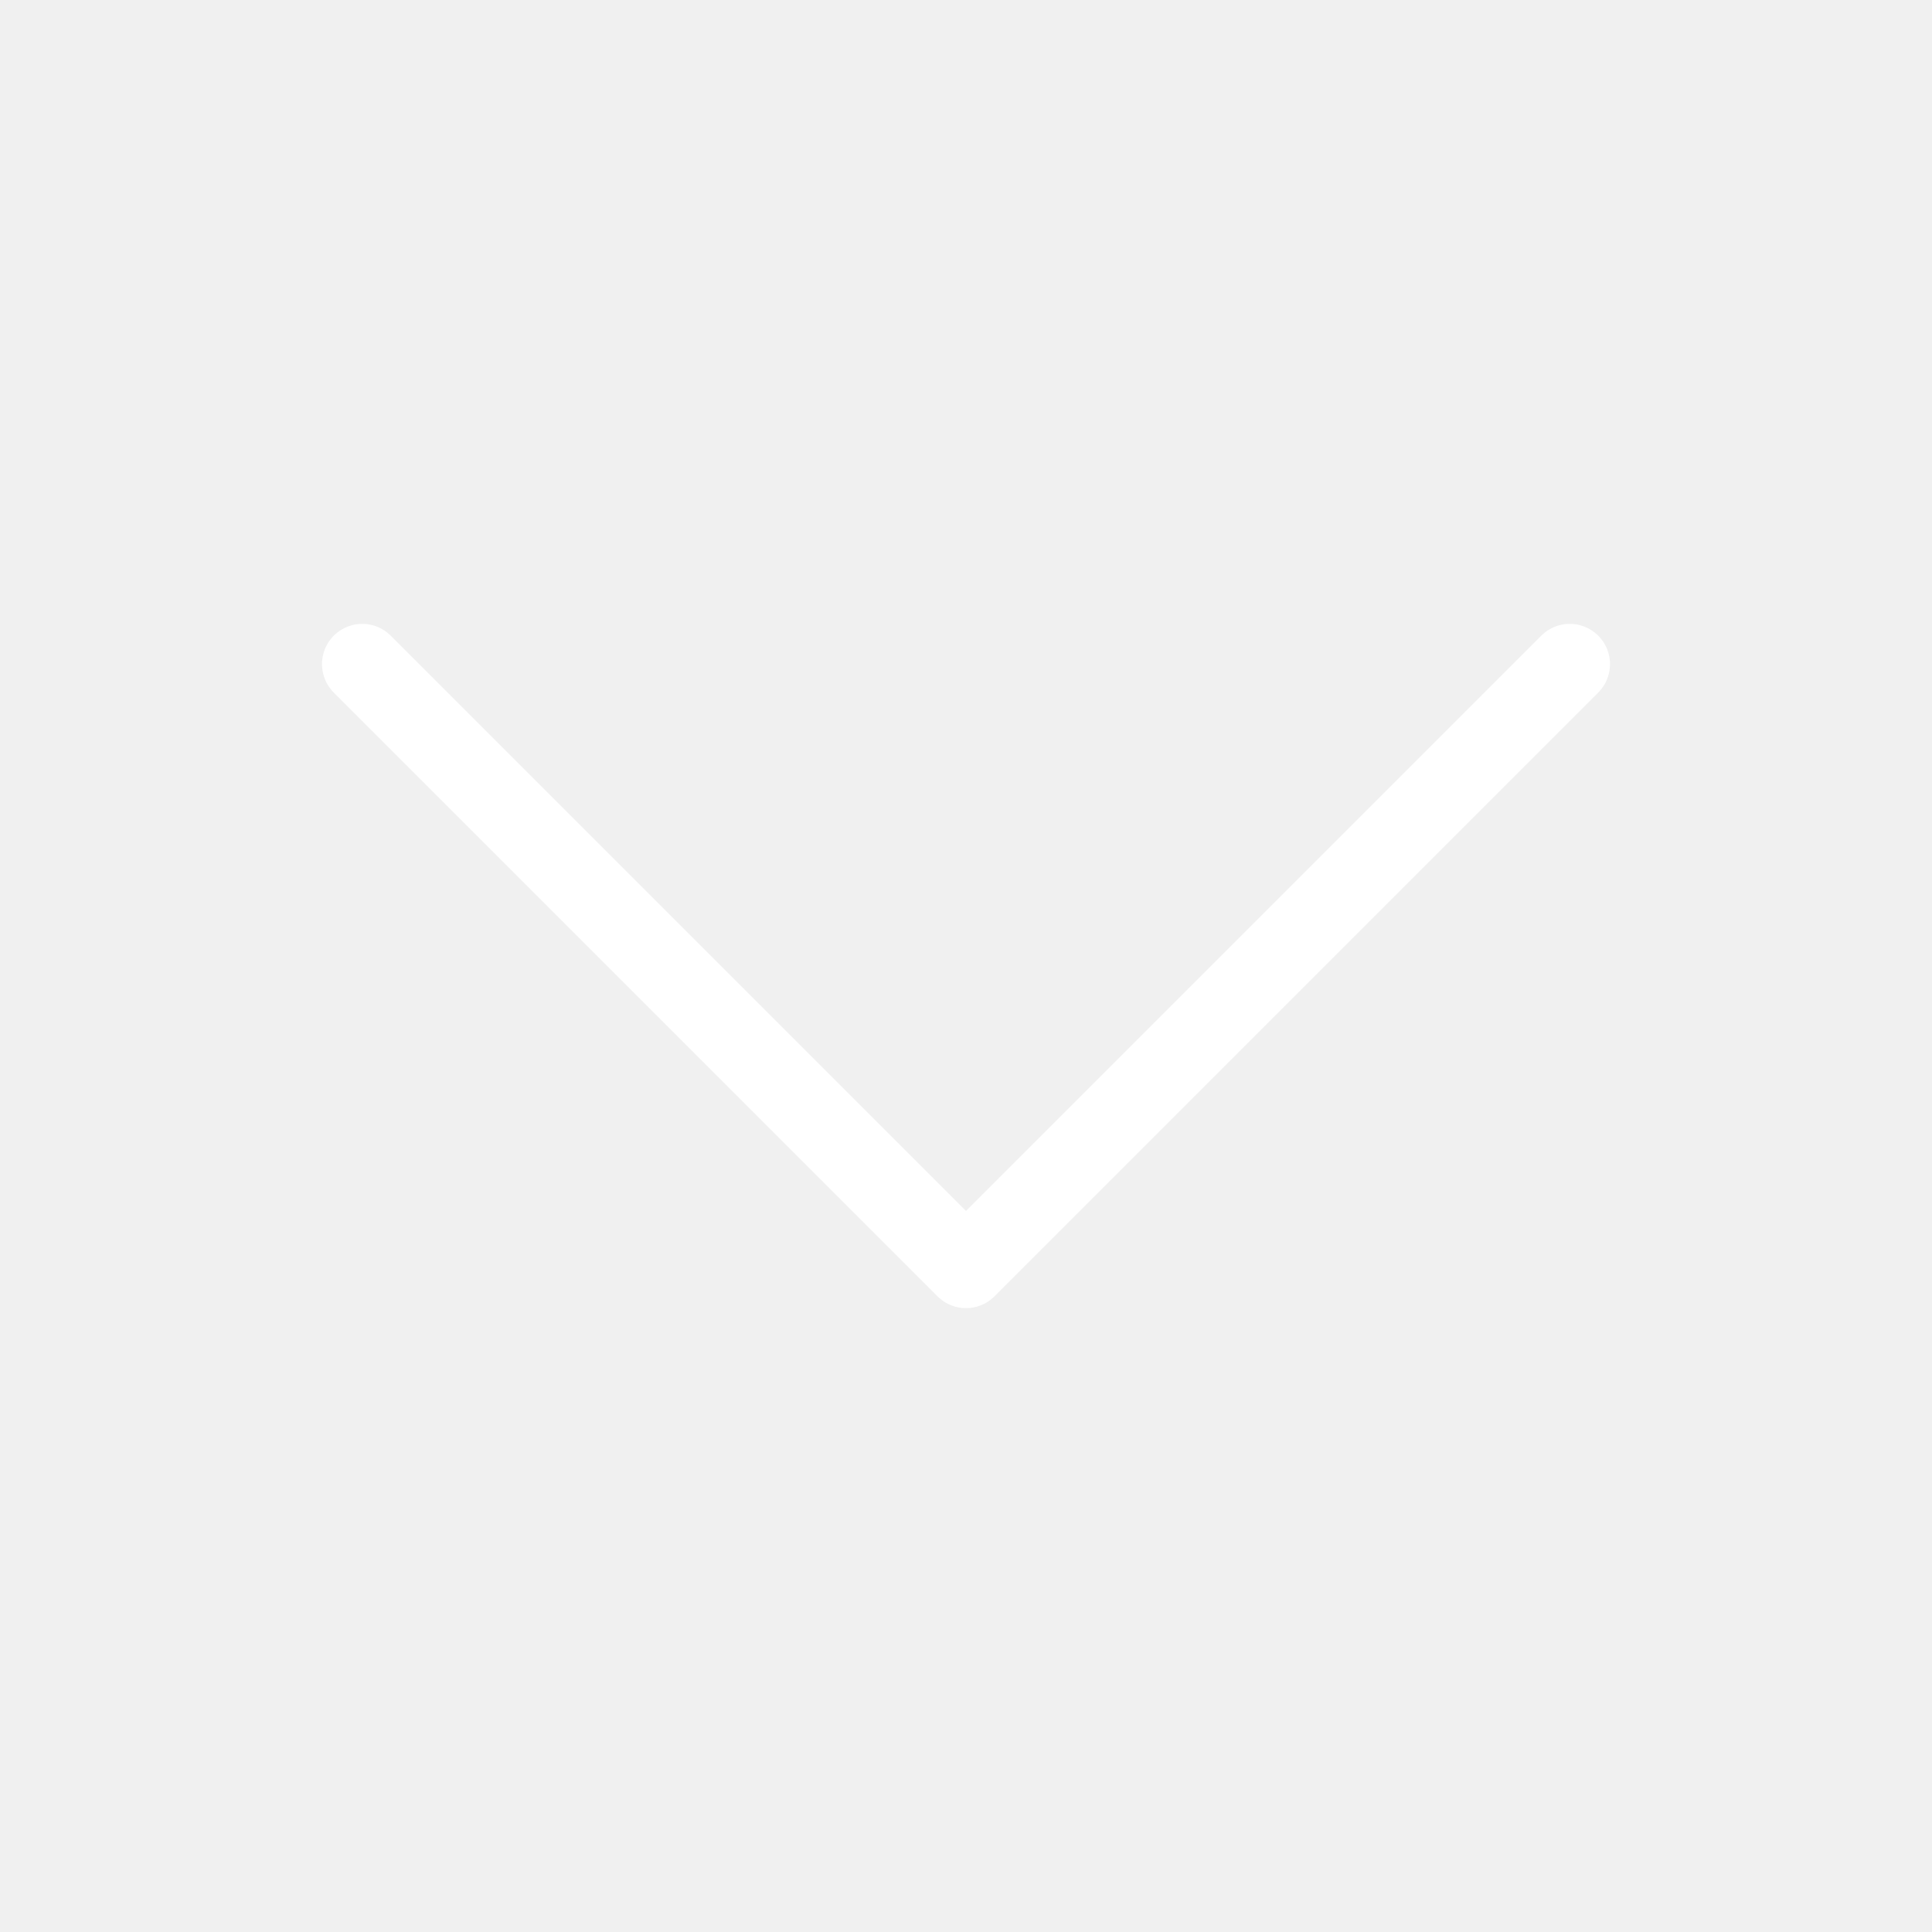
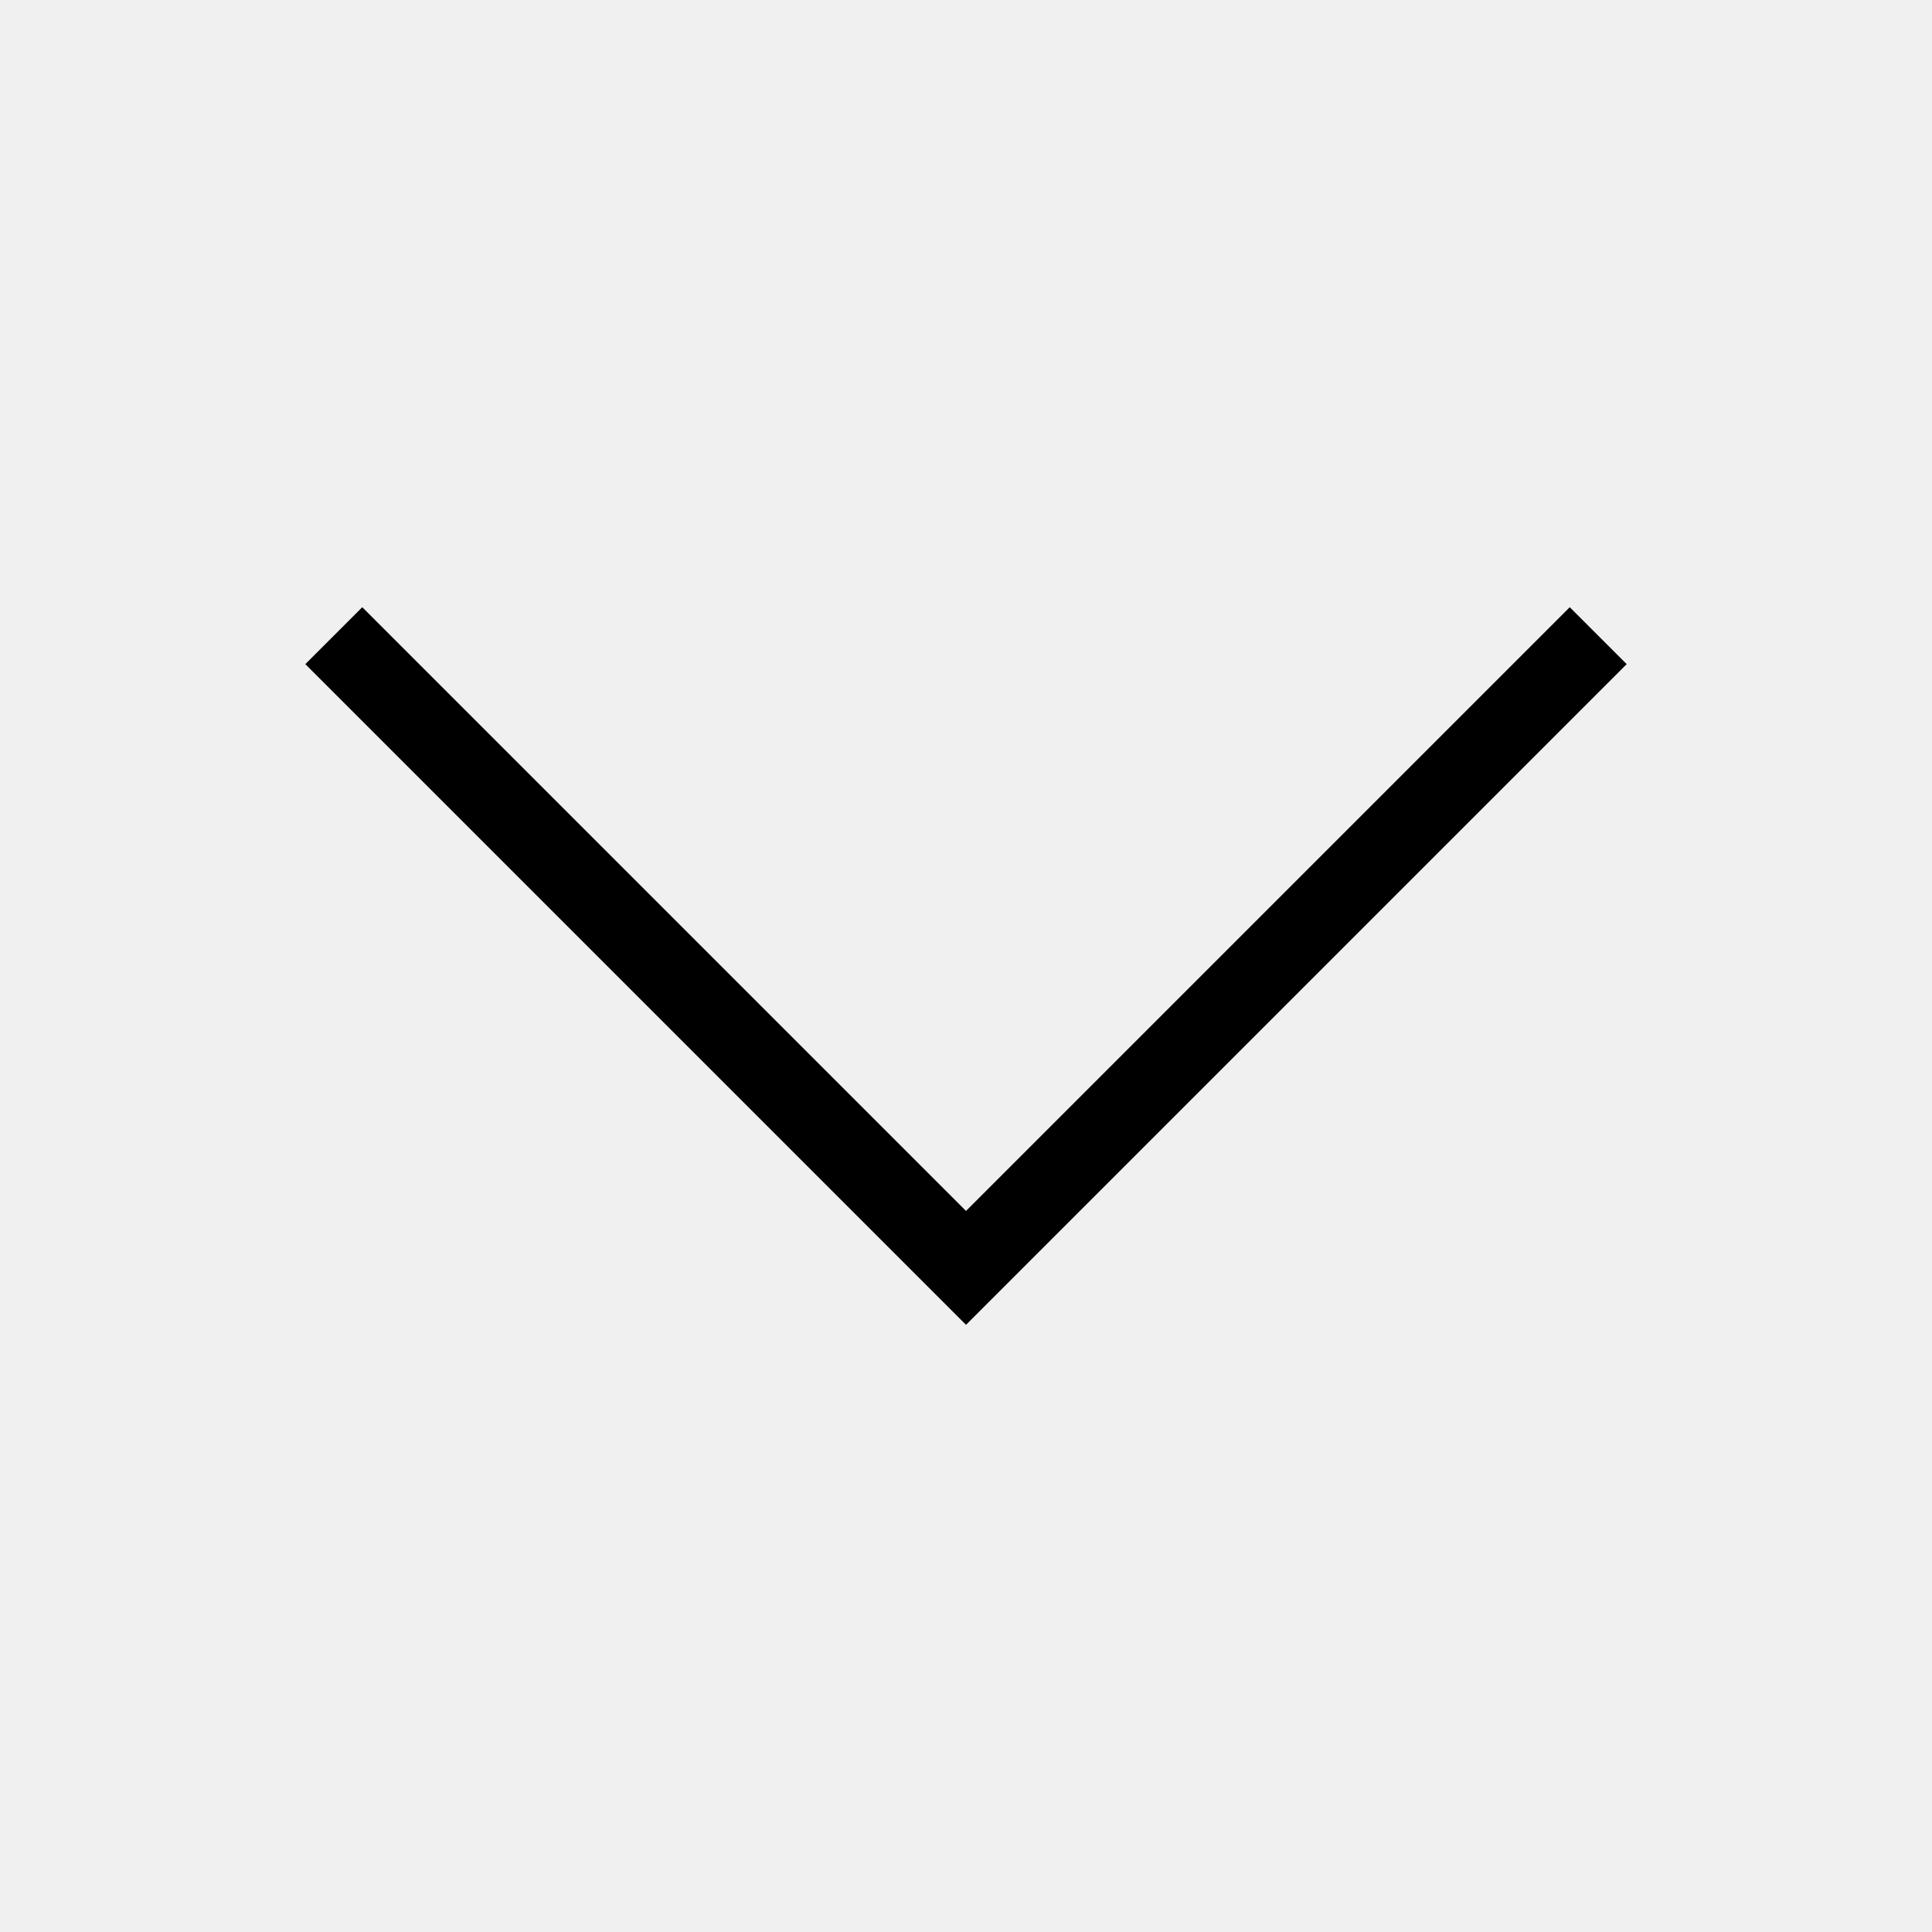
- <svg xmlns="http://www.w3.org/2000/svg" data-slot="icon" aria-hidden="true" fill="none" stroke-width="1" stroke="white" viewBox="0 0 24 24">
-   <path d="m19.5 8.25-7.5 7.5-7.5-7.5" stroke-linecap="round" stroke-linejoin="round" />
+ <svg xmlns="http://www.w3.org/2000/svg" id="down-chevron" data-slot="icon" aria-hidden="true" stroke-width="1" fill="none" stroke="currentColor" viewBox="0 0 24 24" preserveAspectRatio="none">
+   <path d="m19.5 8.25-7.5 7.5-7.5-7.5" stroke-linecap="square" stroke-linejoin="miter">
+     </path>
</svg>
